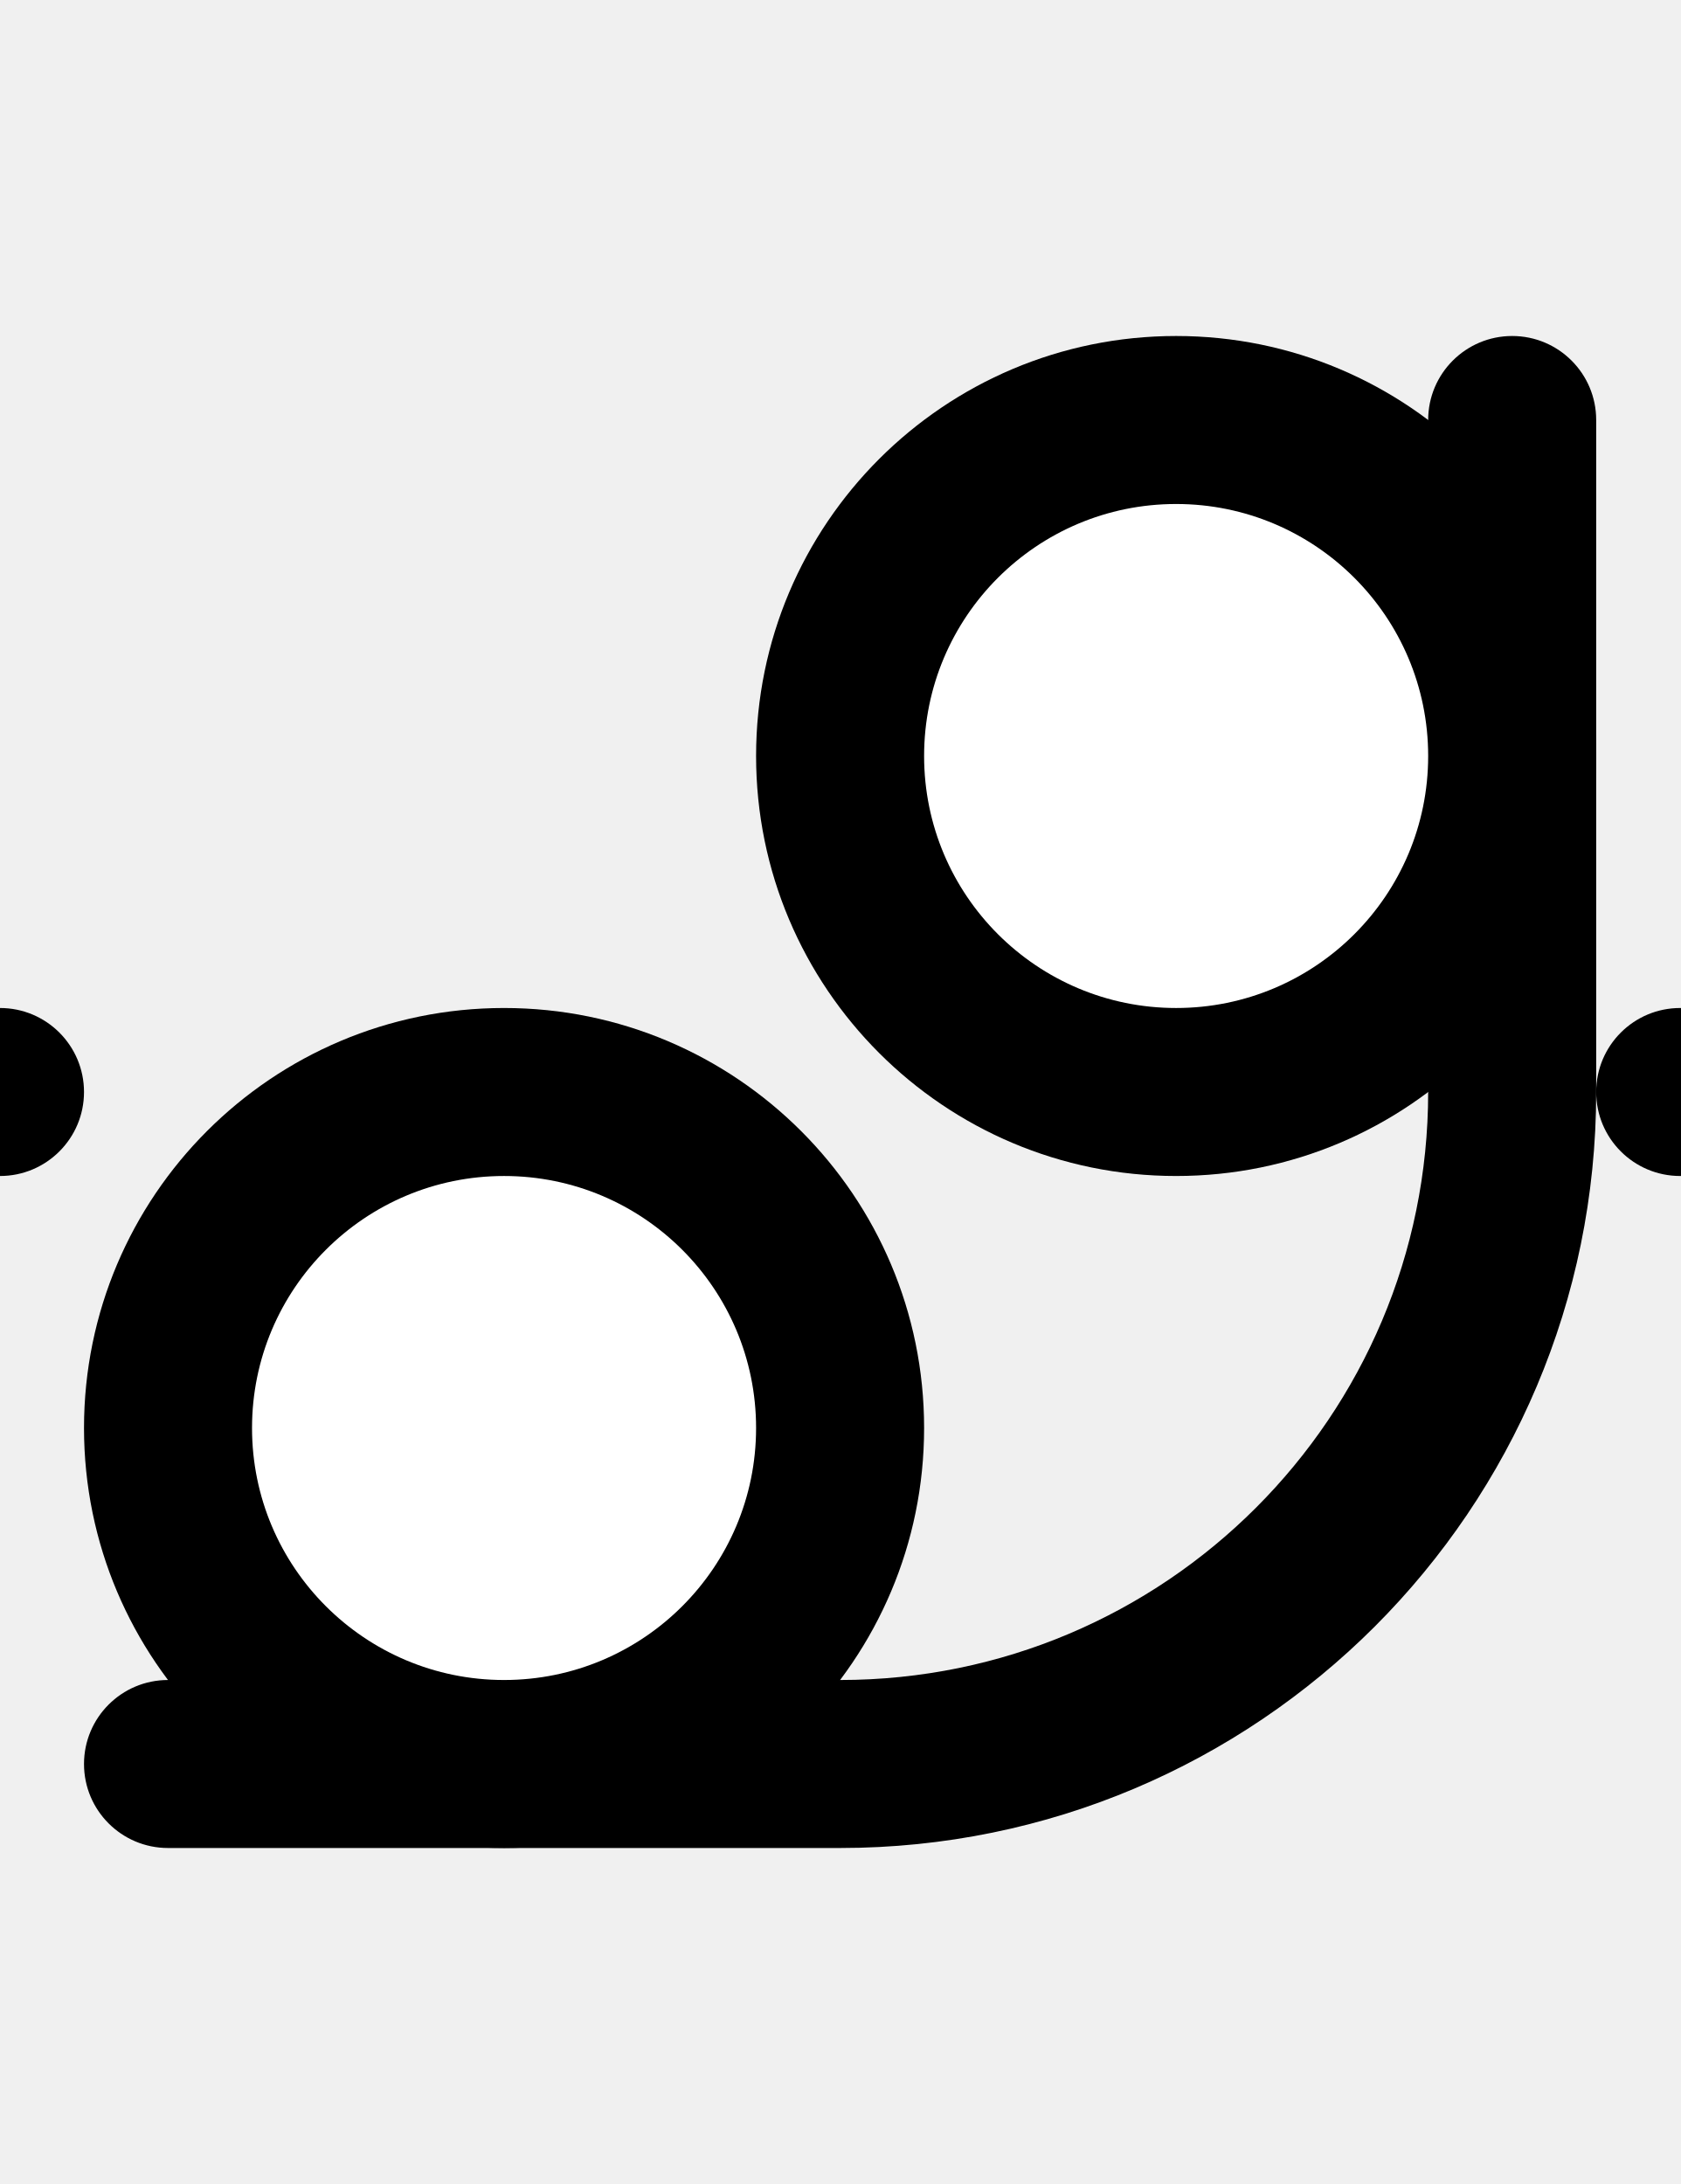
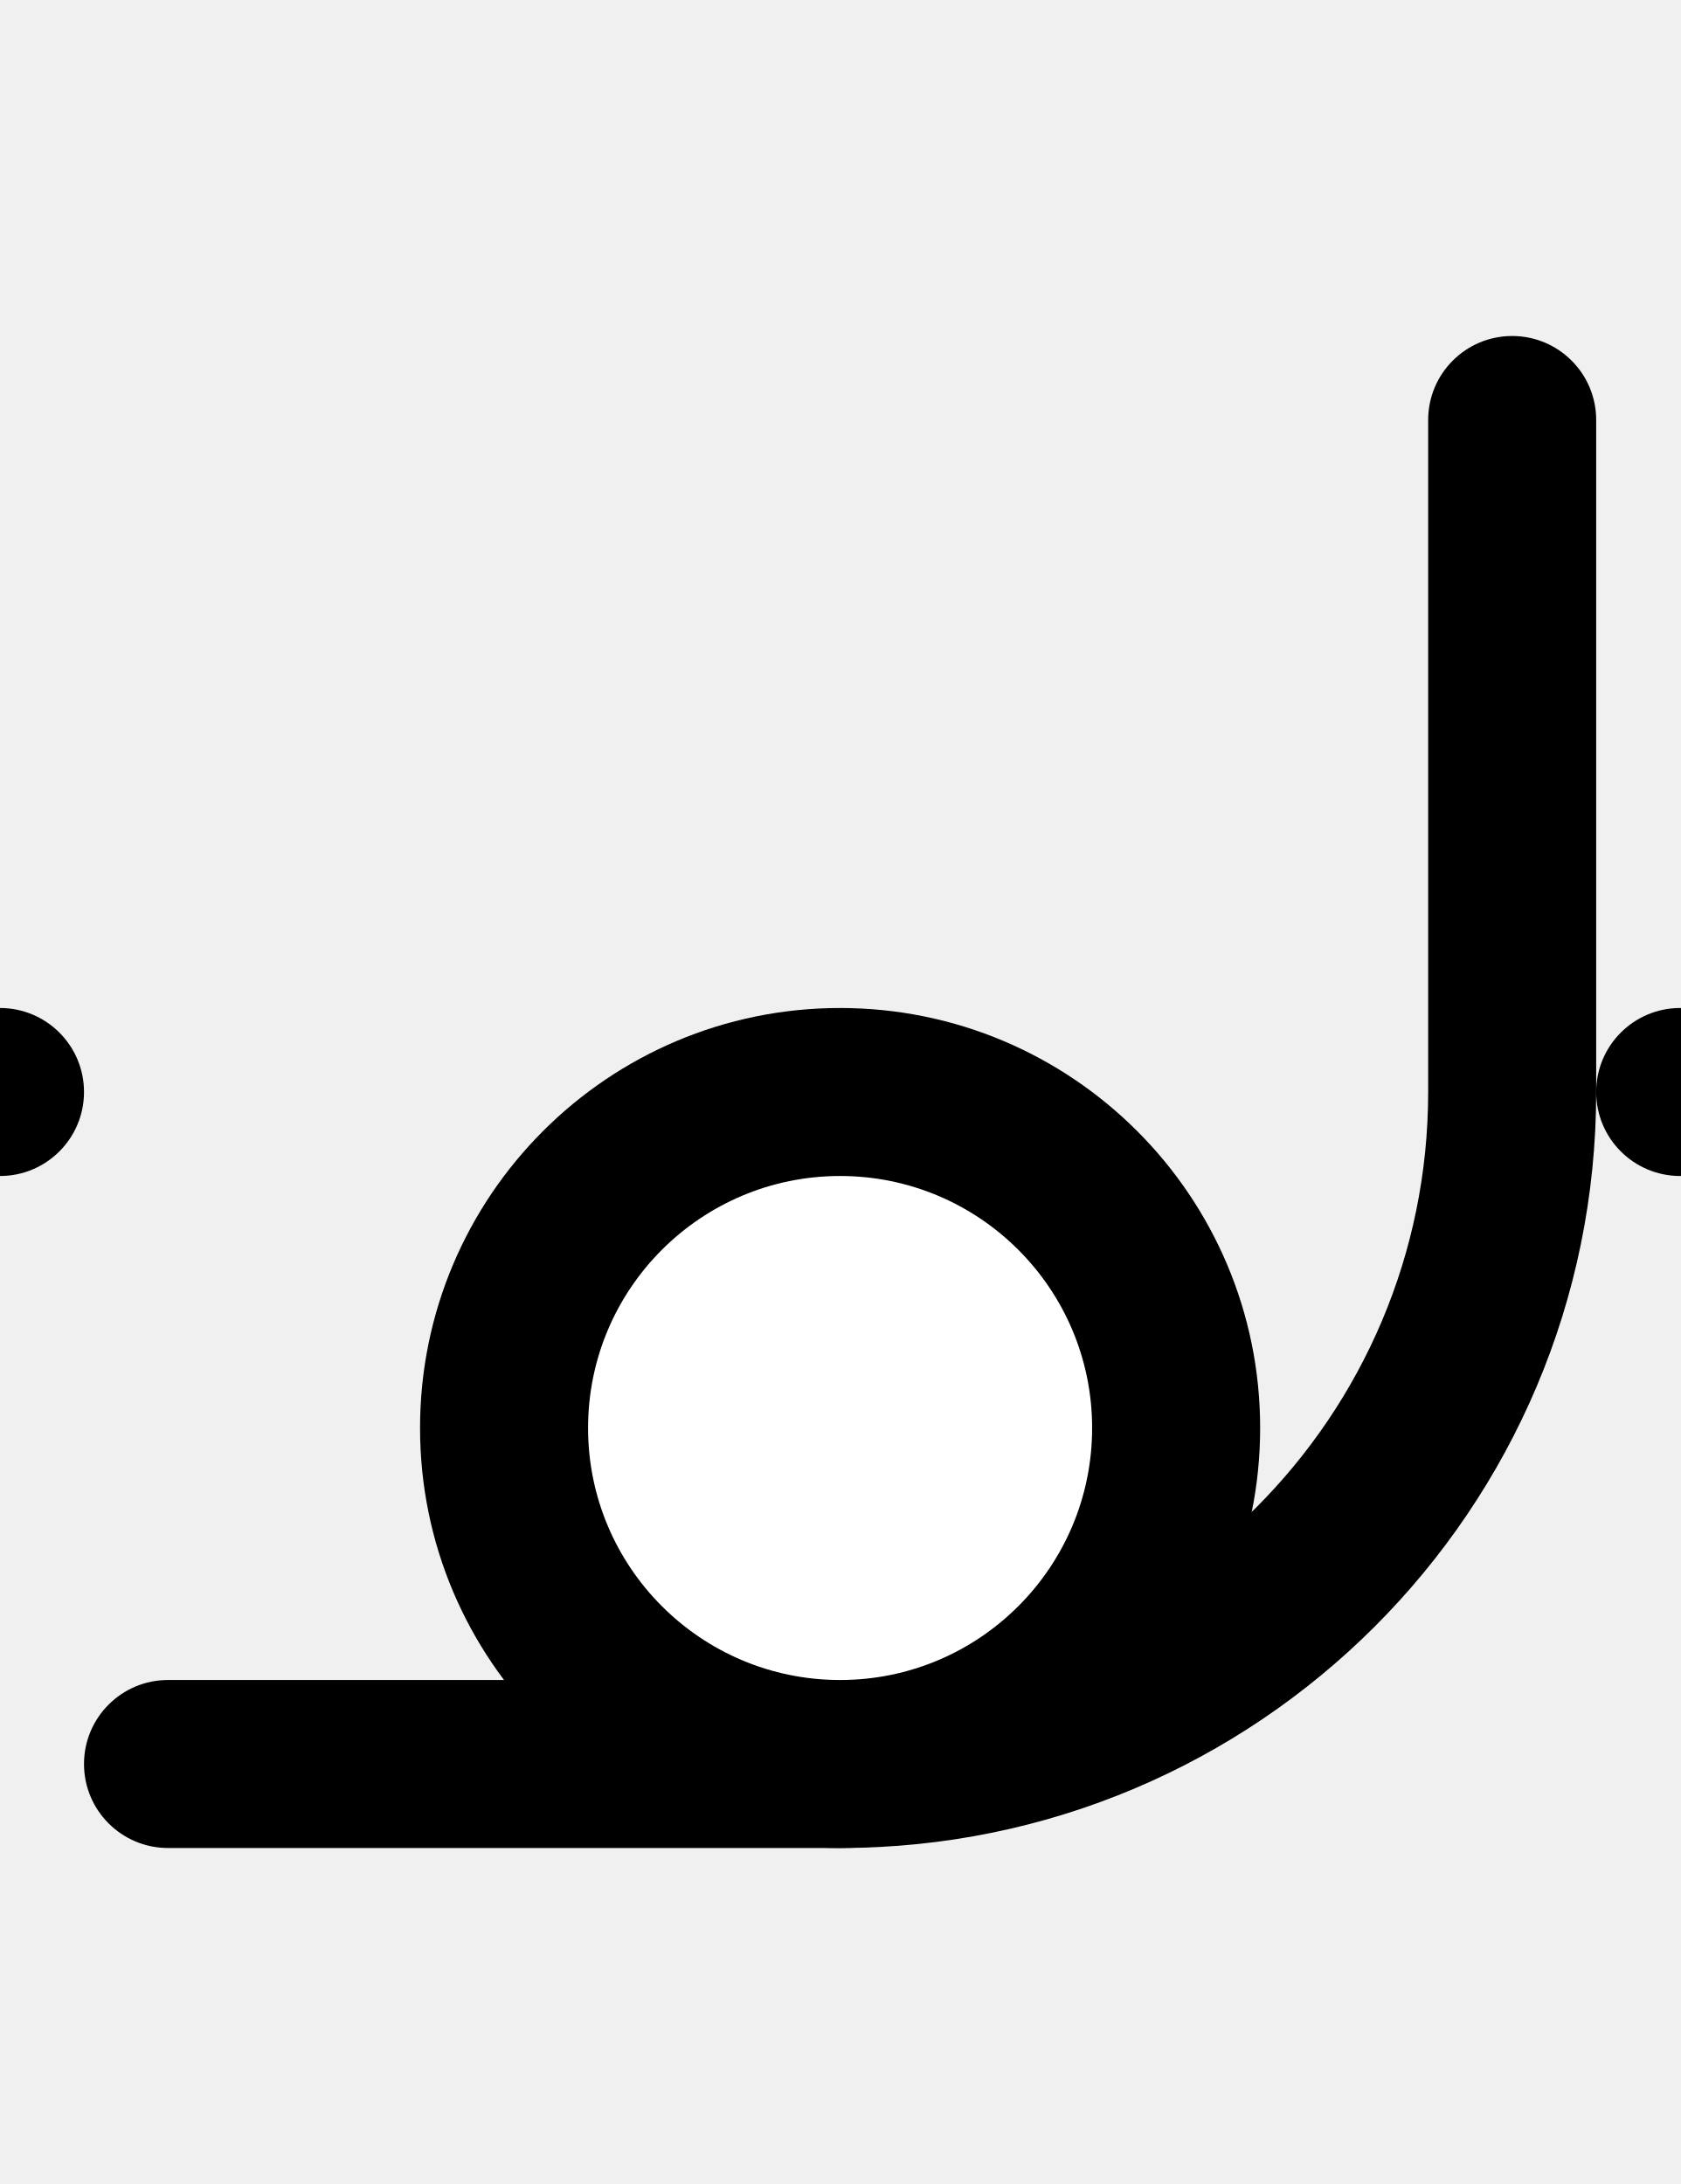
<svg xmlns="http://www.w3.org/2000/svg" width="500" height="650" version="1.1" id="svg4">
  <defs id="defs4" />
  <path d="M 450 100 A 25 25 0 0 0 425 125 L 425 325 A 175 175 0 0 1 250 500 L 50 500 A 25 25 0 0 0 25 525 A 25 25 0 0 0 50 550 L 250 550 A 225 225 0 0 0 475 325 L 475 125 A 25 25 0 0 0 450 100 z " id="path1" />
  <path id="circle1" d="M 25,325 A 25,25 0 0 1 0,350 25,25 0 0 1 -25,325 25,25 0 0 1 0,300 25,25 0 0 1 25,325 Z" />
  <path id="circle2" d="m 525,325 a 25,25 0 0 1 -25,25 25,25 0 0 1 -25,-25 25,25 0 0 1 25,-25 25,25 0 0 1 25,25 z" />
-   <path id="circle3" d="M 275,425 A 125,125 0 0 1 150,550 125,125 0 0 1 25,425 125,125 0 0 1 150,300 125,125 0 0 1 275,425 Z" />
-   <path id="circle4" style="fill:#ffffff" d="m 225,425 a 75,75 0 0 1 -75,75 75,75 0 0 1 -75,-75 75,75 0 0 1 75,-75 75,75 0 0 1 75,75 z" />
-   <path id="circle5" d="M 475,225 A 125,125 0 0 1 350,350 125,125 0 0 1 225,225 125,125 0 0 1 350,100 125,125 0 0 1 475,225 Z" />
-   <path id="circle6" style="fill:#ffffff" d="m 425,225 a 75,75 0 0 1 -75,75 75,75 0 0 1 -75,-75 75,75 0 0 1 75,-75 75,75 0 0 1 75,75 z" />
+   <path id="circle3" d="M 375,425 A 125,125 0 0 1 250,550 125,125 0 0 1 125,425 125,125 0 0 1 250,300 125,125 0 0 1 375,425 Z" />
+   <path id="circle4" style="fill:#ffffff" d="m 325,425 a 75,75 0 0 1 -75,75 75,75 0 0 1 -75,-75 75,75 0 0 1 75,-75 75,75 0 0 1 75,75 z" />
</svg>
